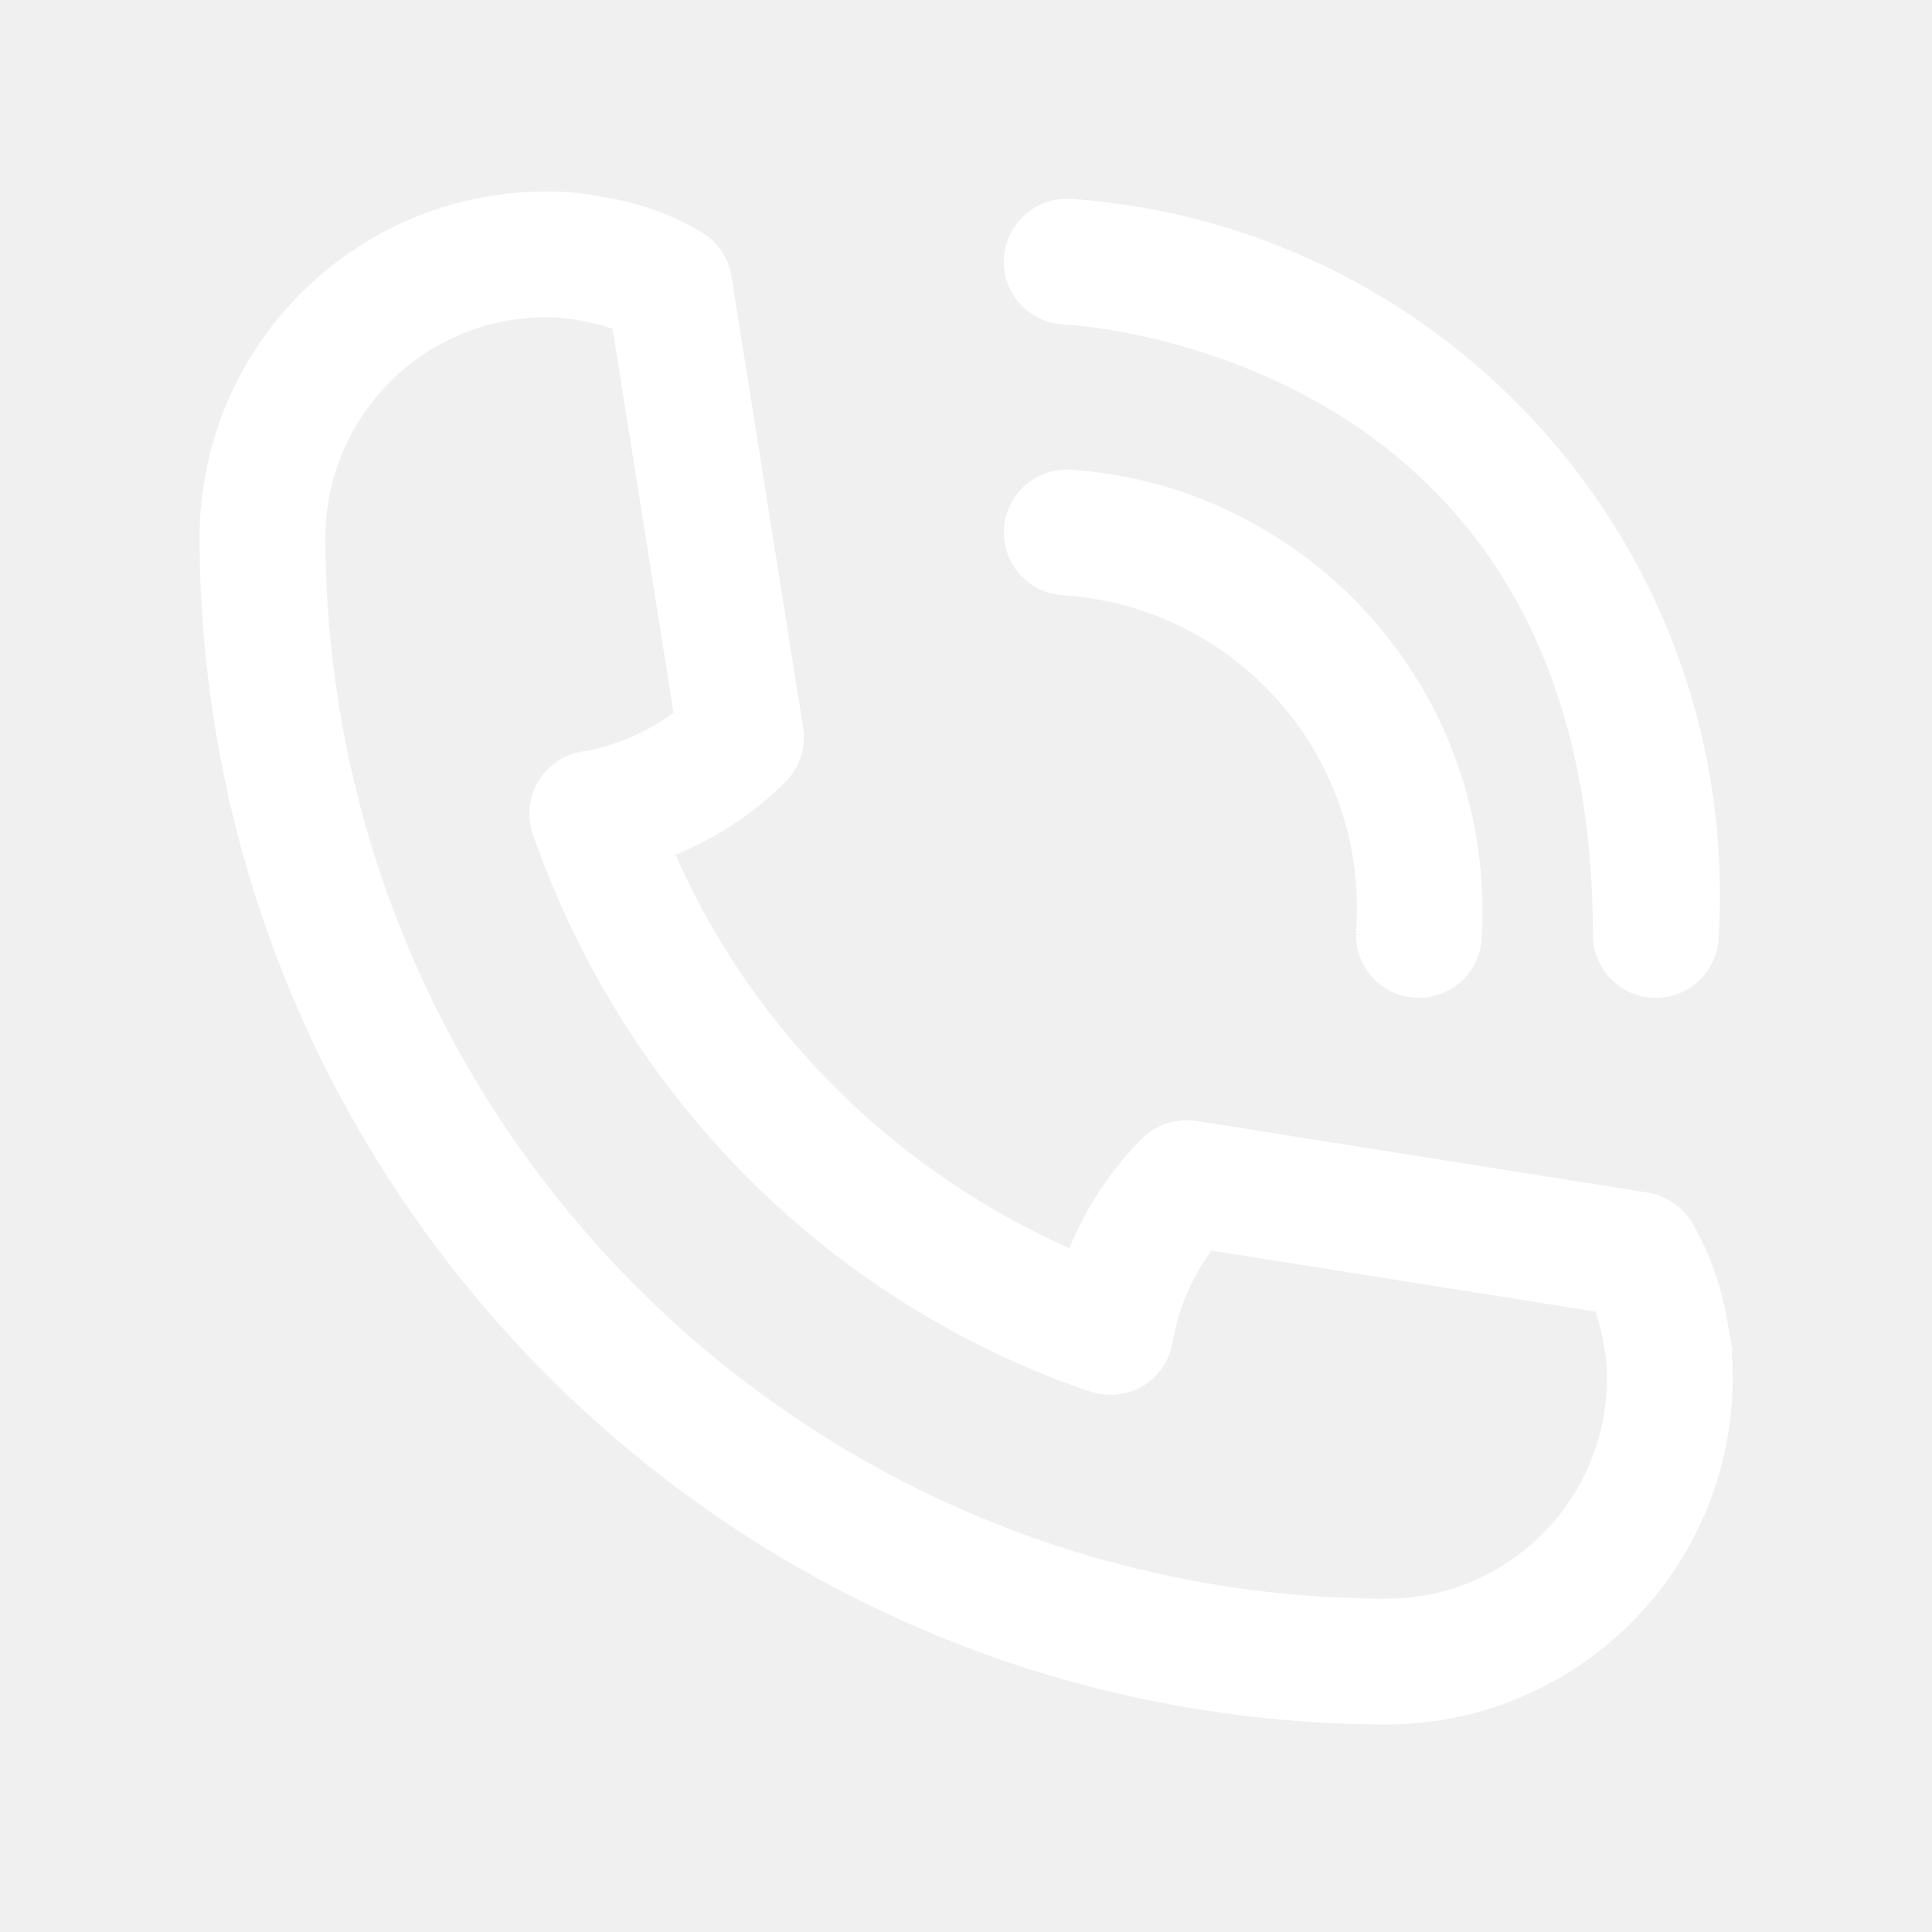
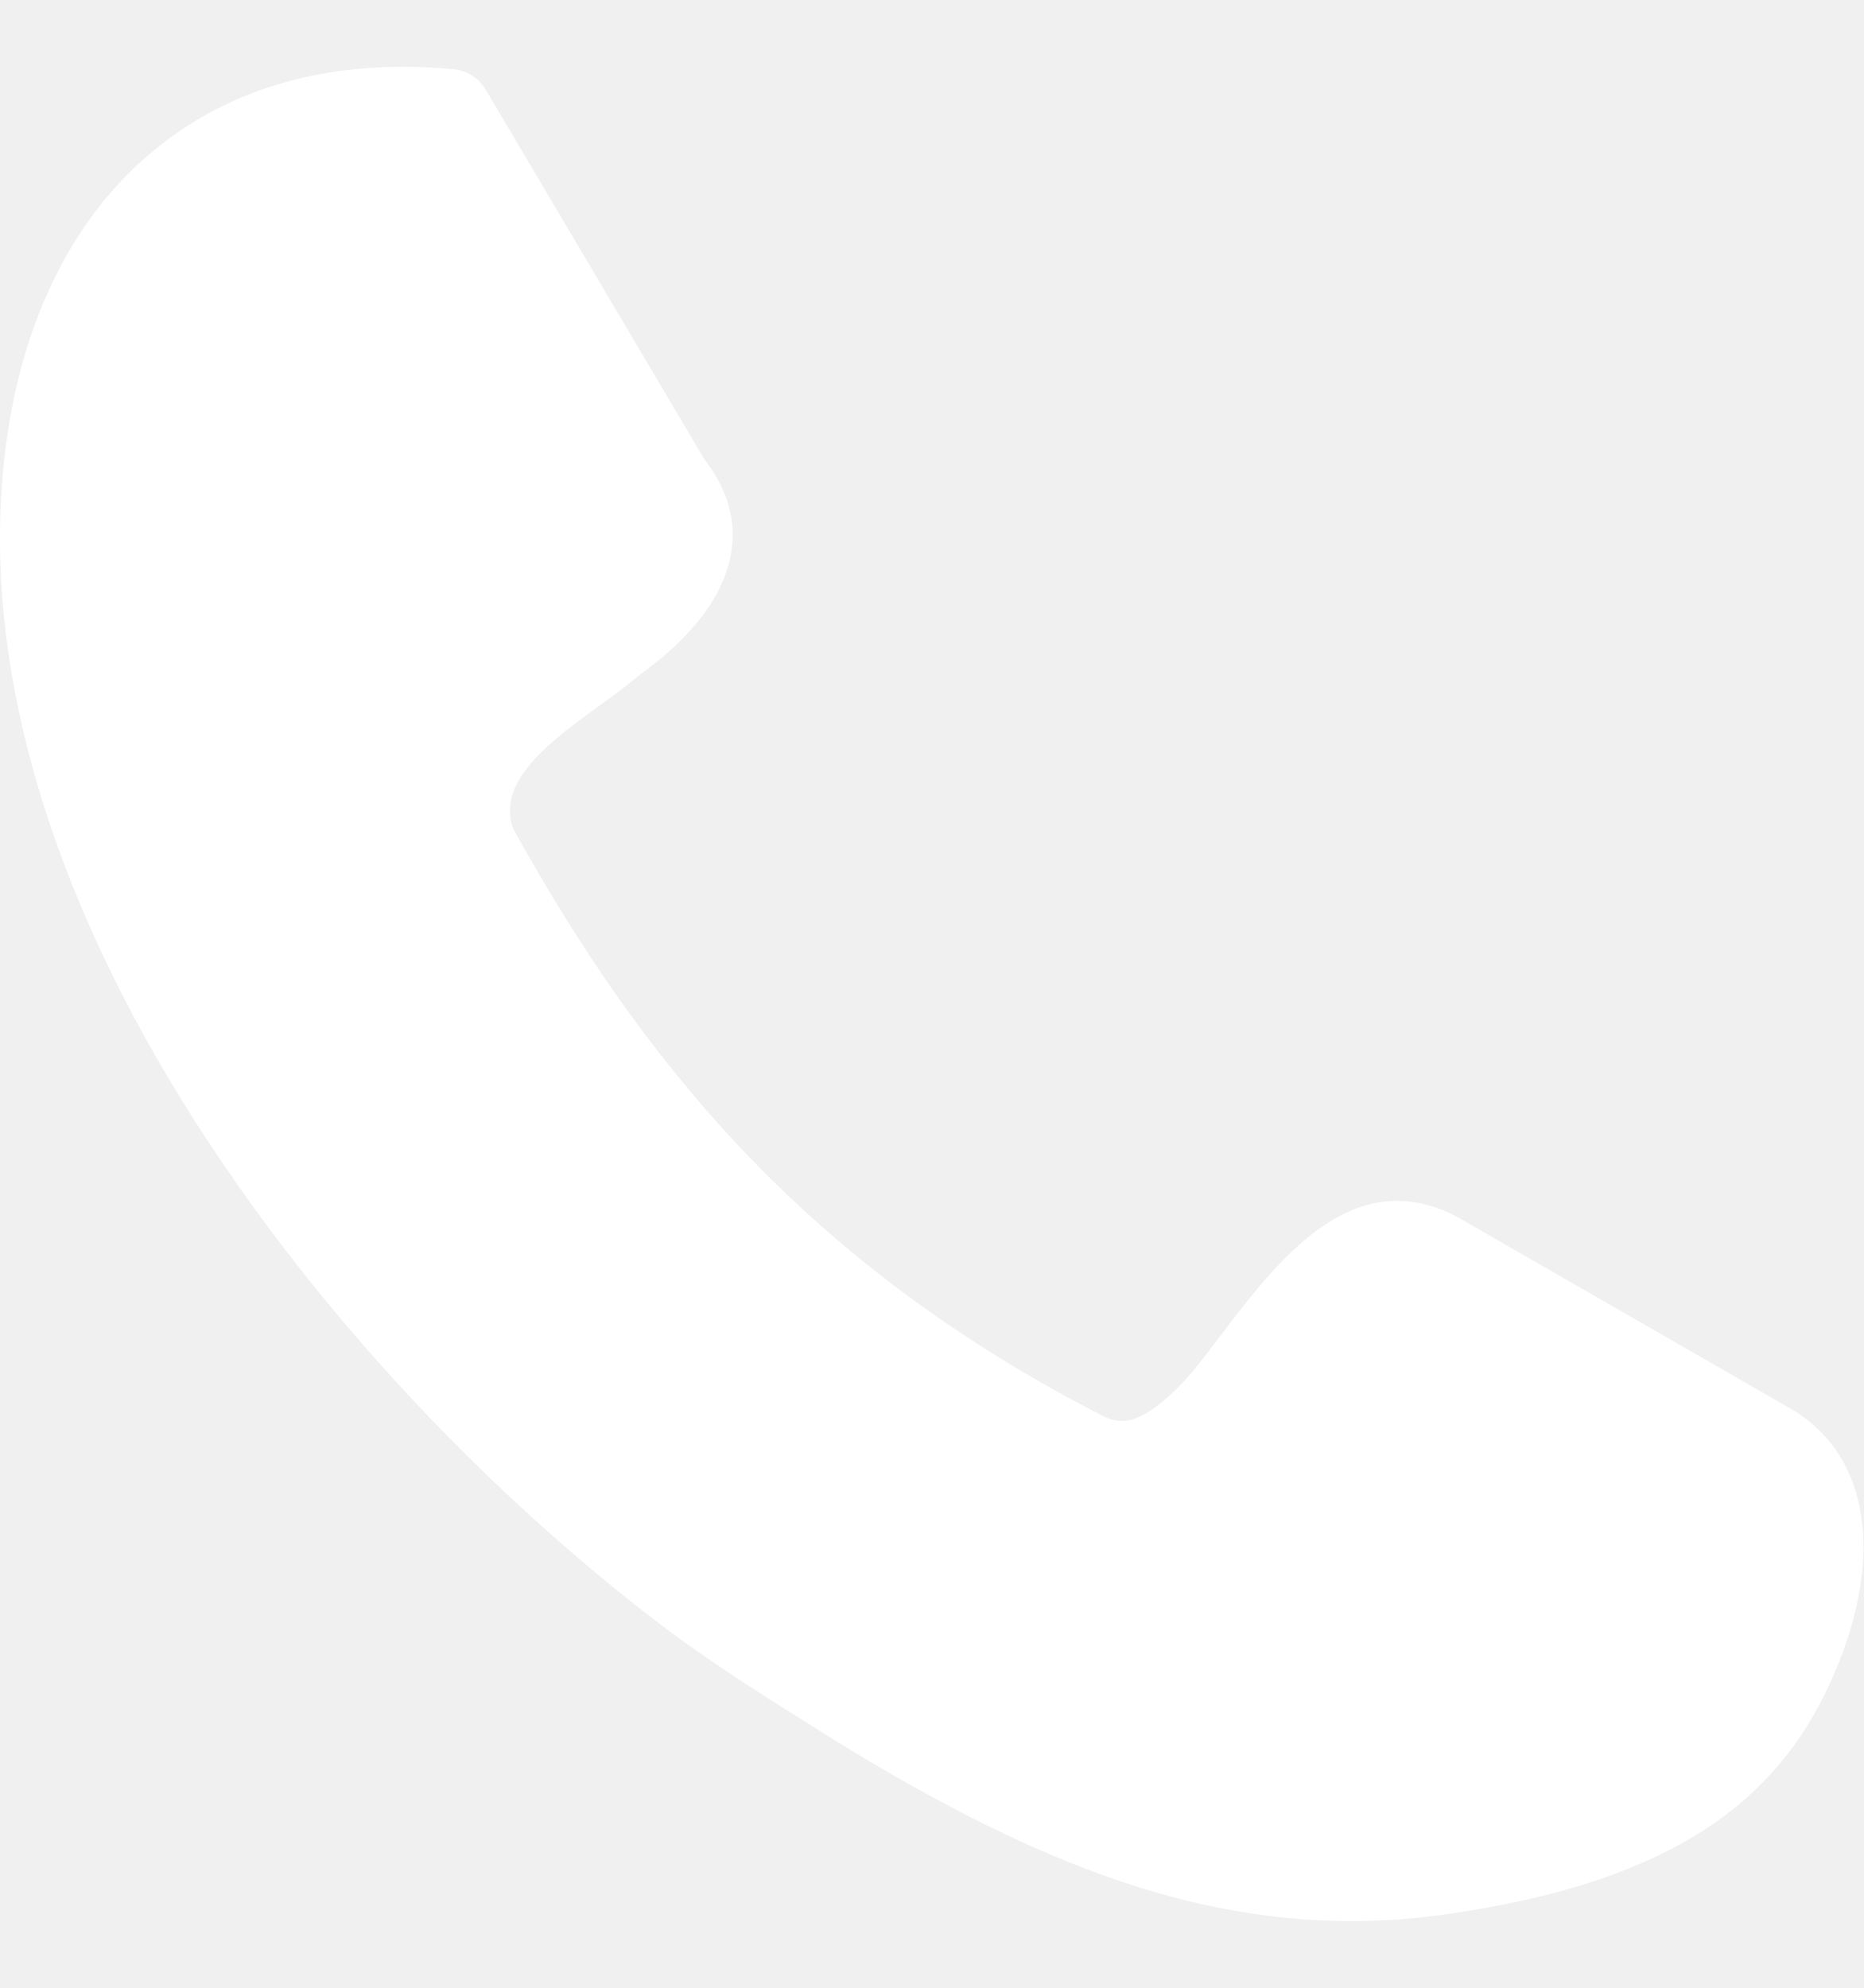
- <svg xmlns="http://www.w3.org/2000/svg" fill="#ffffff" width="800px" height="800px" viewBox="-3.2 -3.2 38.40 38.40" version="1.1" stroke="#ffffff">
-   <g id="SVGRepo_bgCarrier" stroke-width="0" />
-   <g id="SVGRepo_tracerCarrier" stroke-linecap="round" stroke-linejoin="round" />
-   <g id="SVGRepo_iconCarrier">
-     <path d="M18.037 6.635c-0.011-0.001-0.023-0.001-0.035-0.001-0.414 0-0.75 0.336-0.75 0.75 0 0.399 0.312 0.726 0.706 0.749l0.002 0c3.533 0.231 6.311 3.153 6.311 6.723 0 0.186-0.008 0.37-0.022 0.552l0.002-0.024c0 0.414 0.336 0.75 0.75 0.75s0.75-0.336 0.75-0.75v0c0.009-0.143 0.014-0.31 0.014-0.479 0-4.38-3.397-7.967-7.7-8.269l-0.026-0.001zM17.963 2.749c0.449 0.022 10.998 0.688 10.998 12.635 0 0.414 0.336 0.75 0.75 0.75s0.75-0.336 0.75-0.75v0c0.015-0.238 0.024-0.515 0.024-0.795 0-7.059-5.471-12.841-12.405-13.335l-0.043-0.002c-0.009-0-0.019-0.001-0.029-0.001-0.403 0-0.732 0.314-0.757 0.71l-0 0.002c-0.001 0.011-0.001 0.024-0.001 0.037 0 0.401 0.315 0.729 0.711 0.749l0.002 0zM30.637 23.15c-0.109-0.675-0.334-1.281-0.654-1.823l0.013 0.024c-0.114-0.186-0.301-0.317-0.521-0.353l-0.004-0.001-8.969-1.424c-0.035-0.006-0.076-0.009-0.117-0.009-0.207 0-0.395 0.083-0.531 0.218l0-0c-0.676 0.68-1.194 1.516-1.496 2.451l-0.012 0.044c-4.016-1.64-7.141-4.765-8.742-8.675l-0.038-0.105c0.978-0.314 1.814-0.833 2.493-1.509l-0 0c0.136-0.136 0.22-0.324 0.22-0.531 0-0.041-0.003-0.081-0.010-0.12l0.001 0.004-1.425-8.969c-0.036-0.224-0.167-0.412-0.35-0.524l-0.003-0.002c-0.505-0.301-1.094-0.522-1.724-0.626l-0.029-0.004c-0.315-0.070-0.677-0.111-1.048-0.111-0.025 0-0.050 0-0.075 0.001l0.004-0h-0.006c-3.497 0.024-6.326 2.855-6.347 6.351v0.002c0.015 12.761 10.355 23.102 23.115 23.117h0.002c3.5-0.023 6.331-2.854 6.354-6.351v-0.002c0-0.020 0-0.044 0-0.068 0-0.356-0.036-0.703-0.106-1.038l0.006 0.033zM24.383 29.076c-11.933-0.014-21.602-9.684-21.616-21.616v-0.001c0.019-2.673 2.182-4.835 4.854-4.853h0.002c0.016-0 0.036-0 0.055-0 0.272 0 0.537 0.030 0.793 0.086l-0.024-0.005c0.366 0.060 0.695 0.161 1.003 0.3l-0.025-0.010 1.302 8.202c-0.628 0.528-1.404 0.901-2.257 1.050l-0.029 0.004c-0.355 0.064-0.62 0.37-0.62 0.739 0 0.088 0.015 0.172 0.043 0.25l-0.002-0.005c1.772 5.072 5.695 8.994 10.646 10.729l0.121 0.037c0.073 0.026 0.157 0.041 0.245 0.041 0.368 0 0.674-0.265 0.737-0.615l0.001-0.005c0.153-0.882 0.526-1.658 1.061-2.295l-0.006 0.007 8.201 1.303c0.133 0.294 0.237 0.636 0.296 0.994l0.003 0.024c0.046 0.219 0.073 0.471 0.073 0.729 0 0.018-0 0.035-0 0.053l0-0.003c-0.016 2.675-2.179 4.84-4.852 4.859h-0.002z" />
+ <svg xmlns="http://www.w3.org/2000/svg" width="30px" height="32px" version="1.1" id="Layer_1" x="0px" y="0px" viewBox="0 0 122.88 122.27" style="enable-background:new 0 0 122.88 122.27" xml:space="preserve">
+   <g>
+     <path d="M33.84,50.25c4.13,7.45,8.89,14.6,15.07,21.12c6.2,6.56,13.91,12.53,23.89,17.63c0.74,0.36,1.44,0.36,2.07,0.11 c0.95-0.36,1.92-1.15,2.87-2.1c0.74-0.74,1.66-1.92,2.62-3.21c3.84-5.05,8.59-11.32,15.3-8.18c0.15,0.07,0.26,0.15,0.41,0.21 l22.38,12.87c0.07,0.04,0.15,0.11,0.21,0.15c2.95,2.03,4.17,5.16,4.2,8.71c0,3.61-1.33,7.67-3.28,11.1 c-2.58,4.53-6.38,7.53-10.76,9.51c-4.17,1.92-8.81,2.95-13.27,3.61c-7,1.03-13.56,0.37-20.27-1.69 c-6.56-2.03-13.17-5.38-20.39-9.84l-0.53-0.34c-3.31-2.07-6.89-4.28-10.4-6.89C31.12,93.32,18.03,79.31,9.5,63.89 C2.35,50.95-1.55,36.98,0.58,23.67c1.18-7.3,4.31-13.94,9.77-18.32c4.76-3.84,11.17-5.94,19.47-5.2c0.95,0.07,1.8,0.62,2.25,1.44 l14.35,24.26c2.1,2.72,2.36,5.42,1.21,8.12c-0.95,2.21-2.87,4.25-5.49,6.15c-0.77,0.66-1.69,1.33-2.66,2.03 c-3.21,2.33-6.86,5.02-5.61,8.18L33.84,50.25L33.84,50.25L33.84,50.25z" fill="#fff" />
  </g>
</svg>
